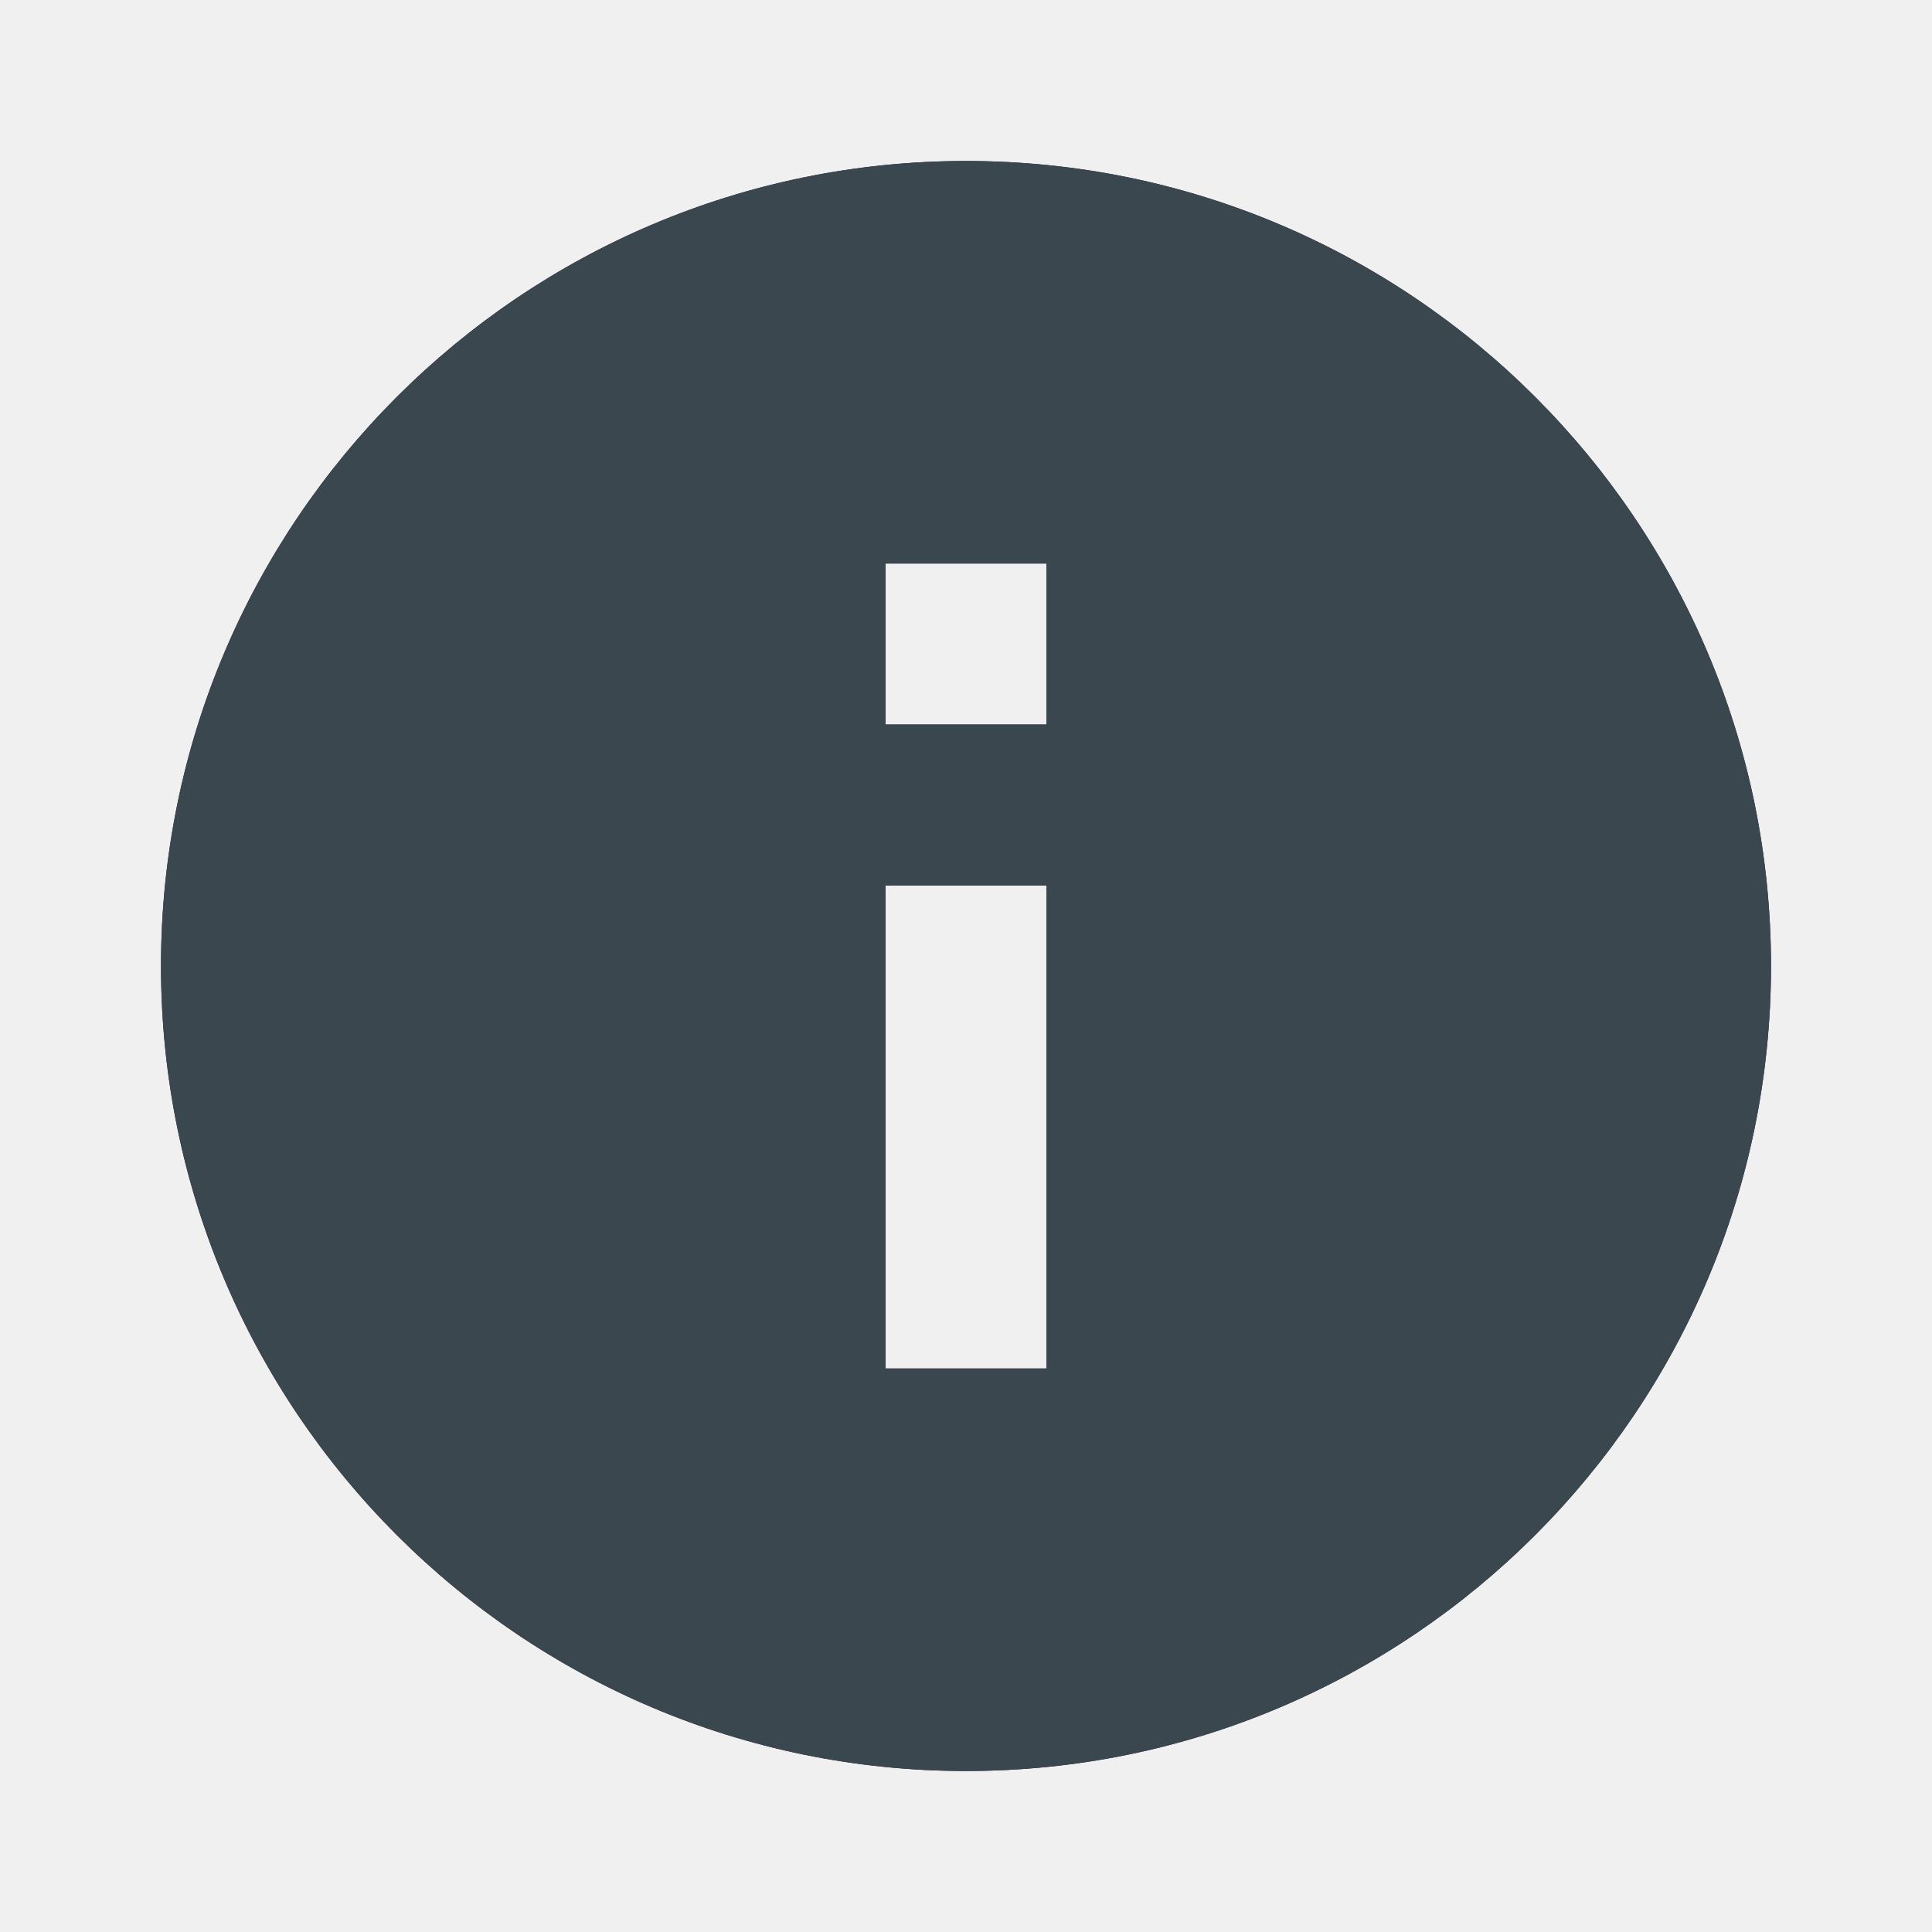
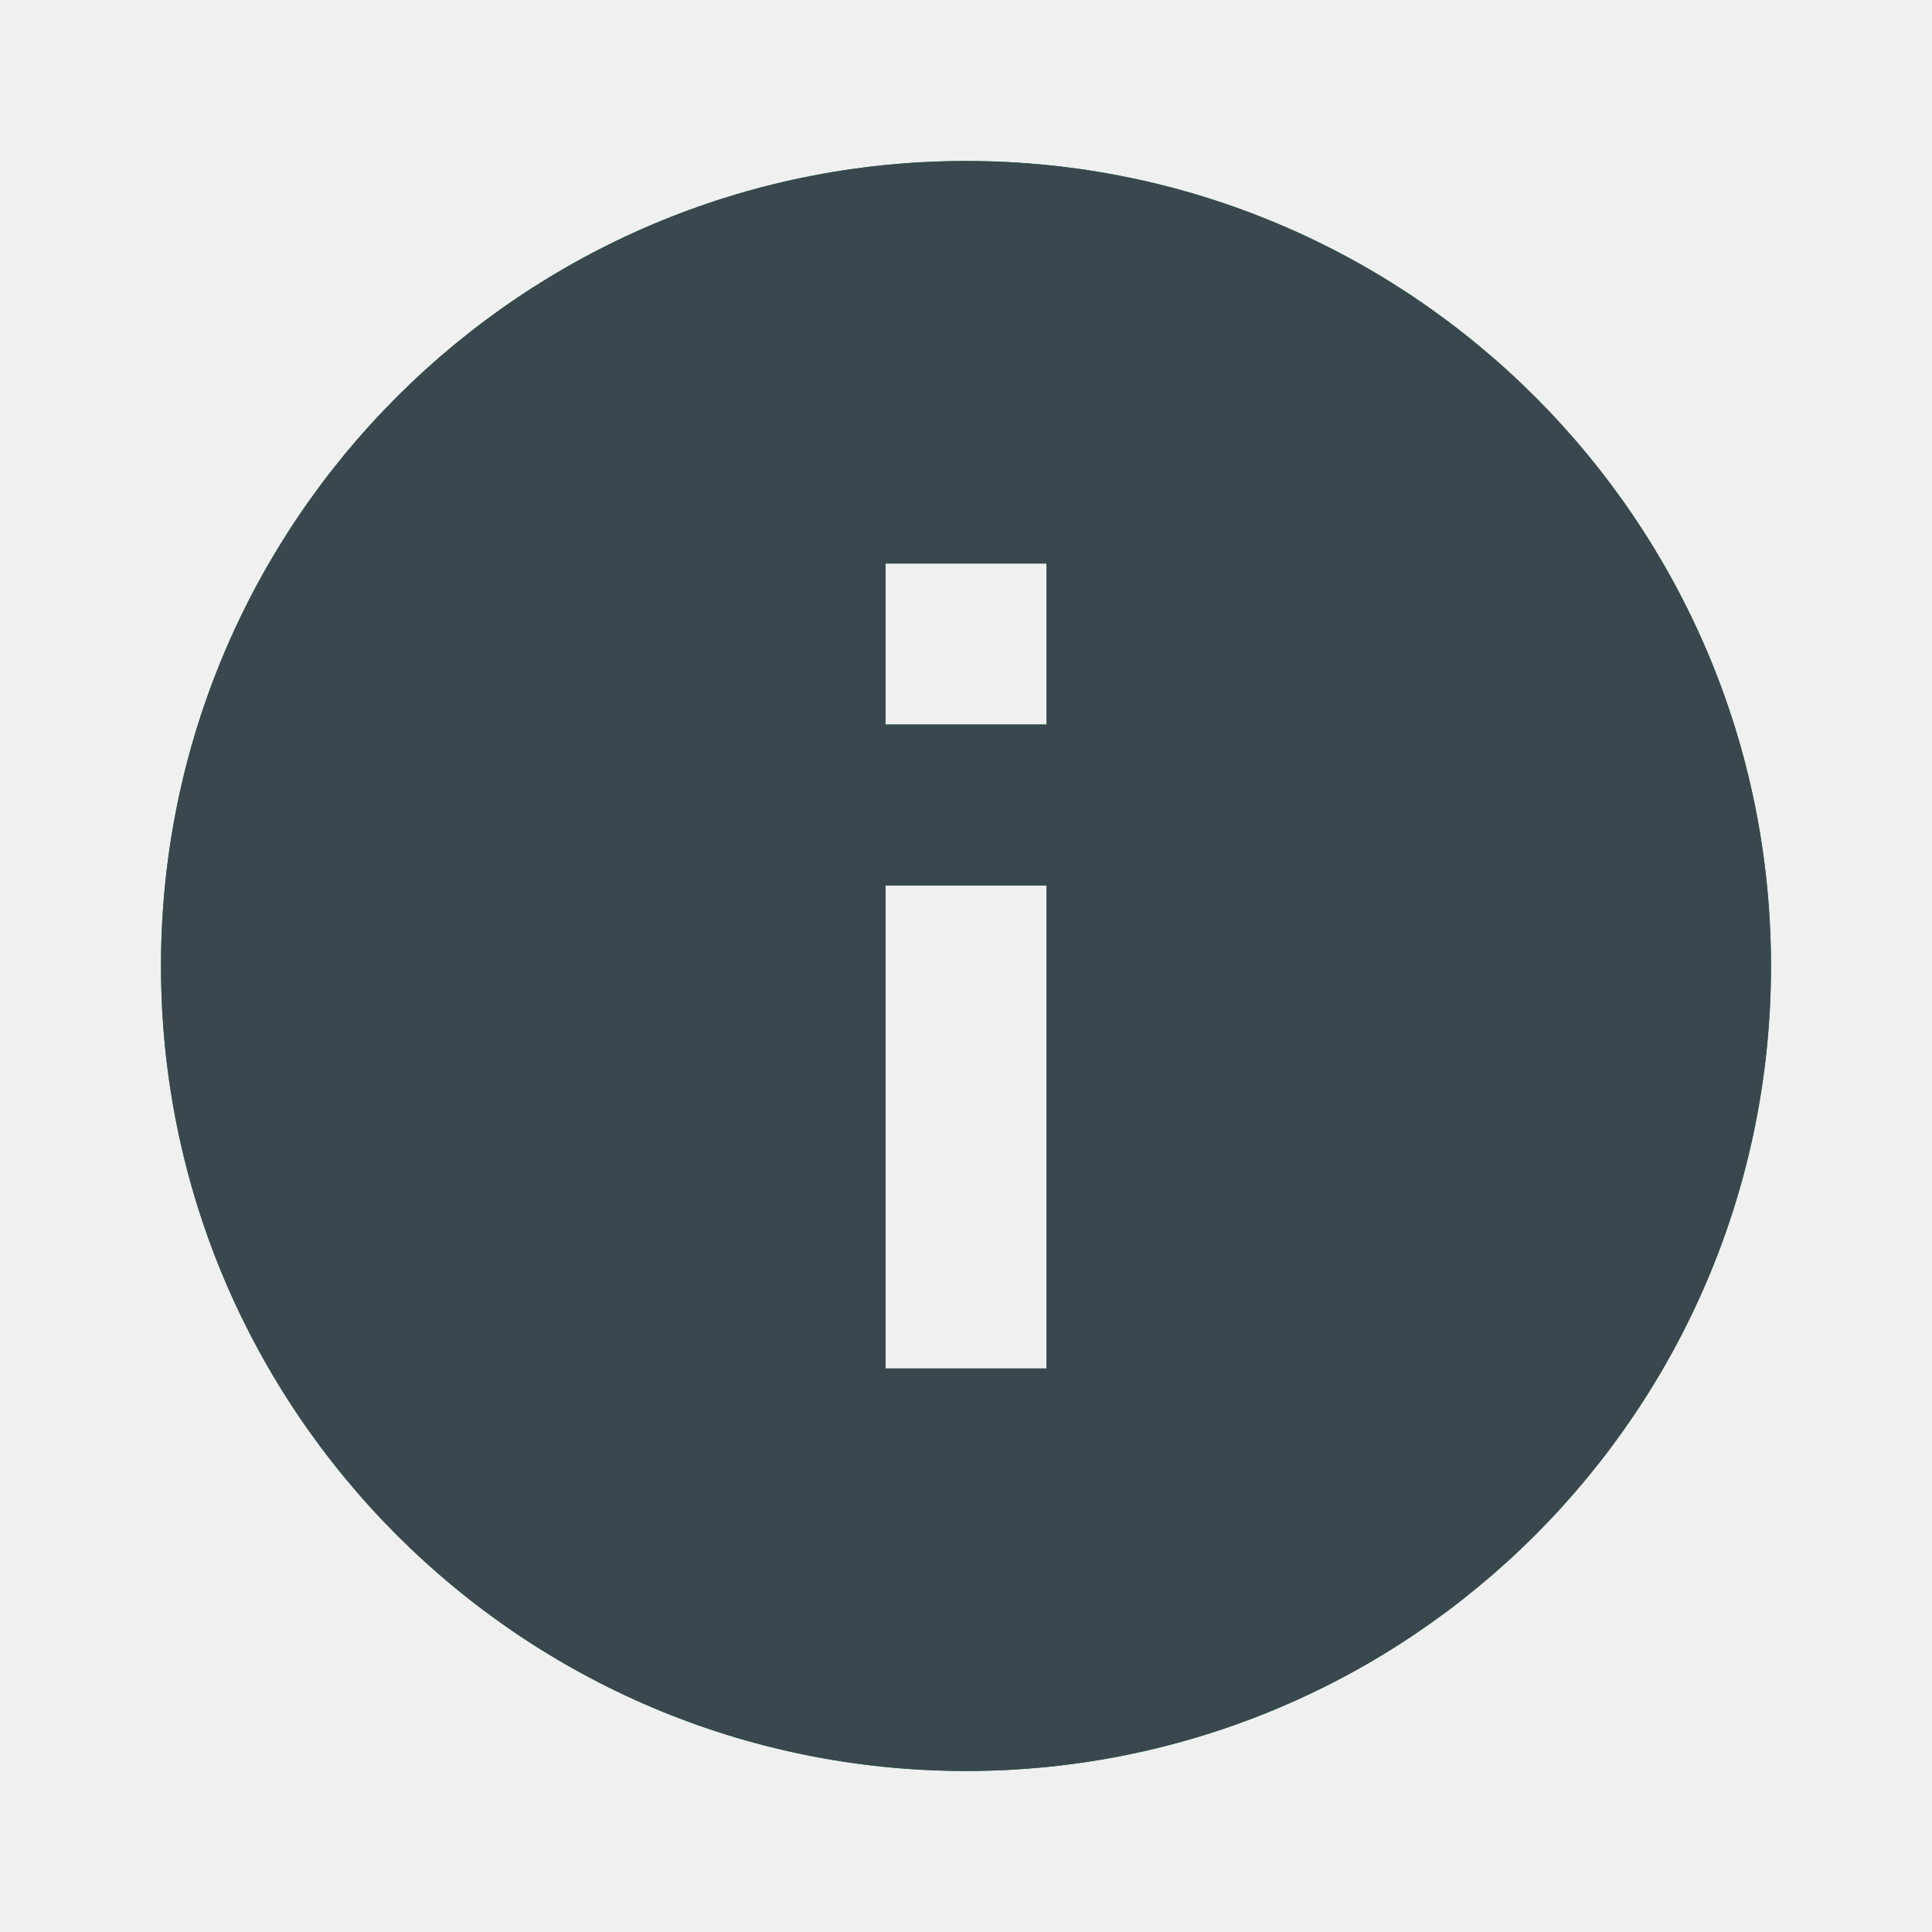
<svg xmlns="http://www.w3.org/2000/svg" xmlns:xlink="http://www.w3.org/1999/xlink" width="18" height="18" viewBox="0 0 18 18">
  <defs>
    <path id="info-a" d="M9,1.5 C4.86,1.5 1.5,4.86 1.5,9 C1.5,13.14 4.86,16.5 9,16.5 C13.14,16.5 16.5,13.14 16.5,9 C16.5,4.86 13.14,1.5 9,1.5 Z M9.75,12.75 L8.25,12.75 L8.25,8.25 L9.75,8.25 L9.75,12.75 Z M9.75,6.75 L8.25,6.75 L8.25,5.25 L9.75,5.25 L9.75,6.75 Z" />
  </defs>
  <g fill="none" fill-rule="evenodd">
    <polygon points="0 0 18 0 18 18 0 18" />
    <mask id="info-b" fill="#fff">
      <use xlink:href="#info-a" />
    </mask>
-     <use fill="#262144" fill-rule="nonzero" xlink:href="#info-a" />
+     <use fill="#00923f" fill-rule="nonzero" xlink:href="#info-a" />
    <g fill="#3B474E" mask="url(#info-b)">
      <polygon points="0 0 18 0 18 18 0 18" />
    </g>
  </g>
</svg>
